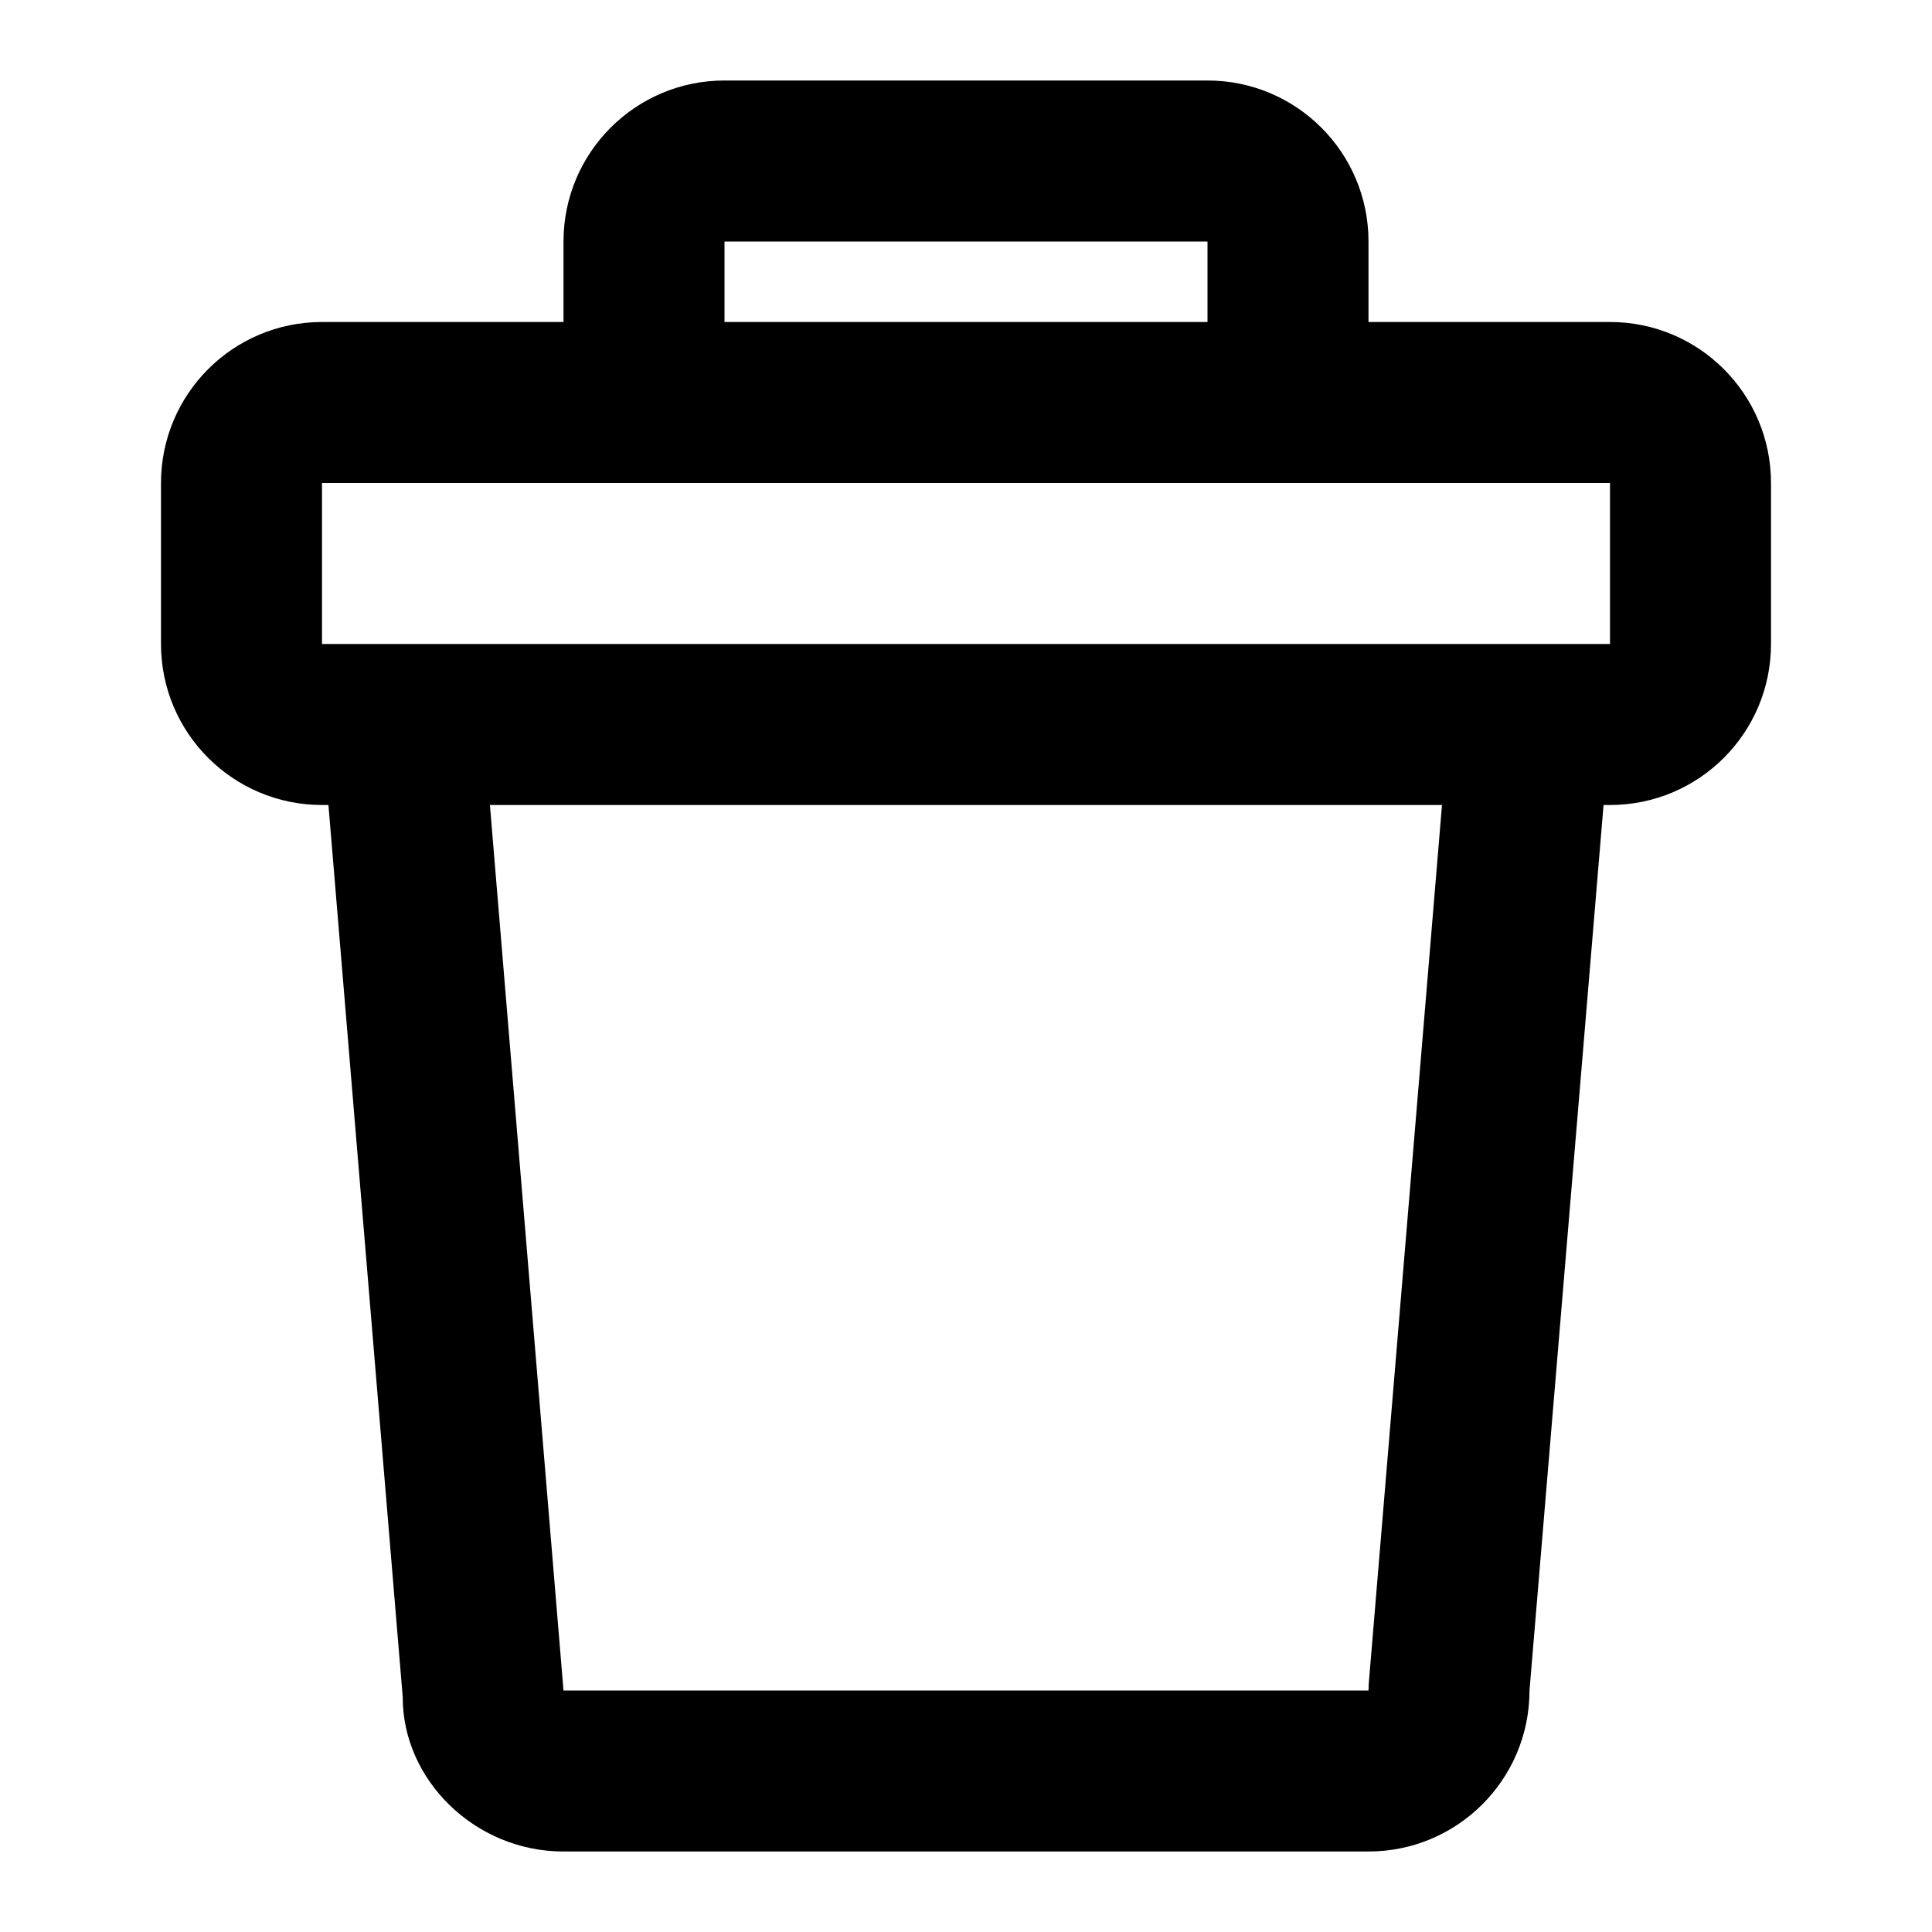
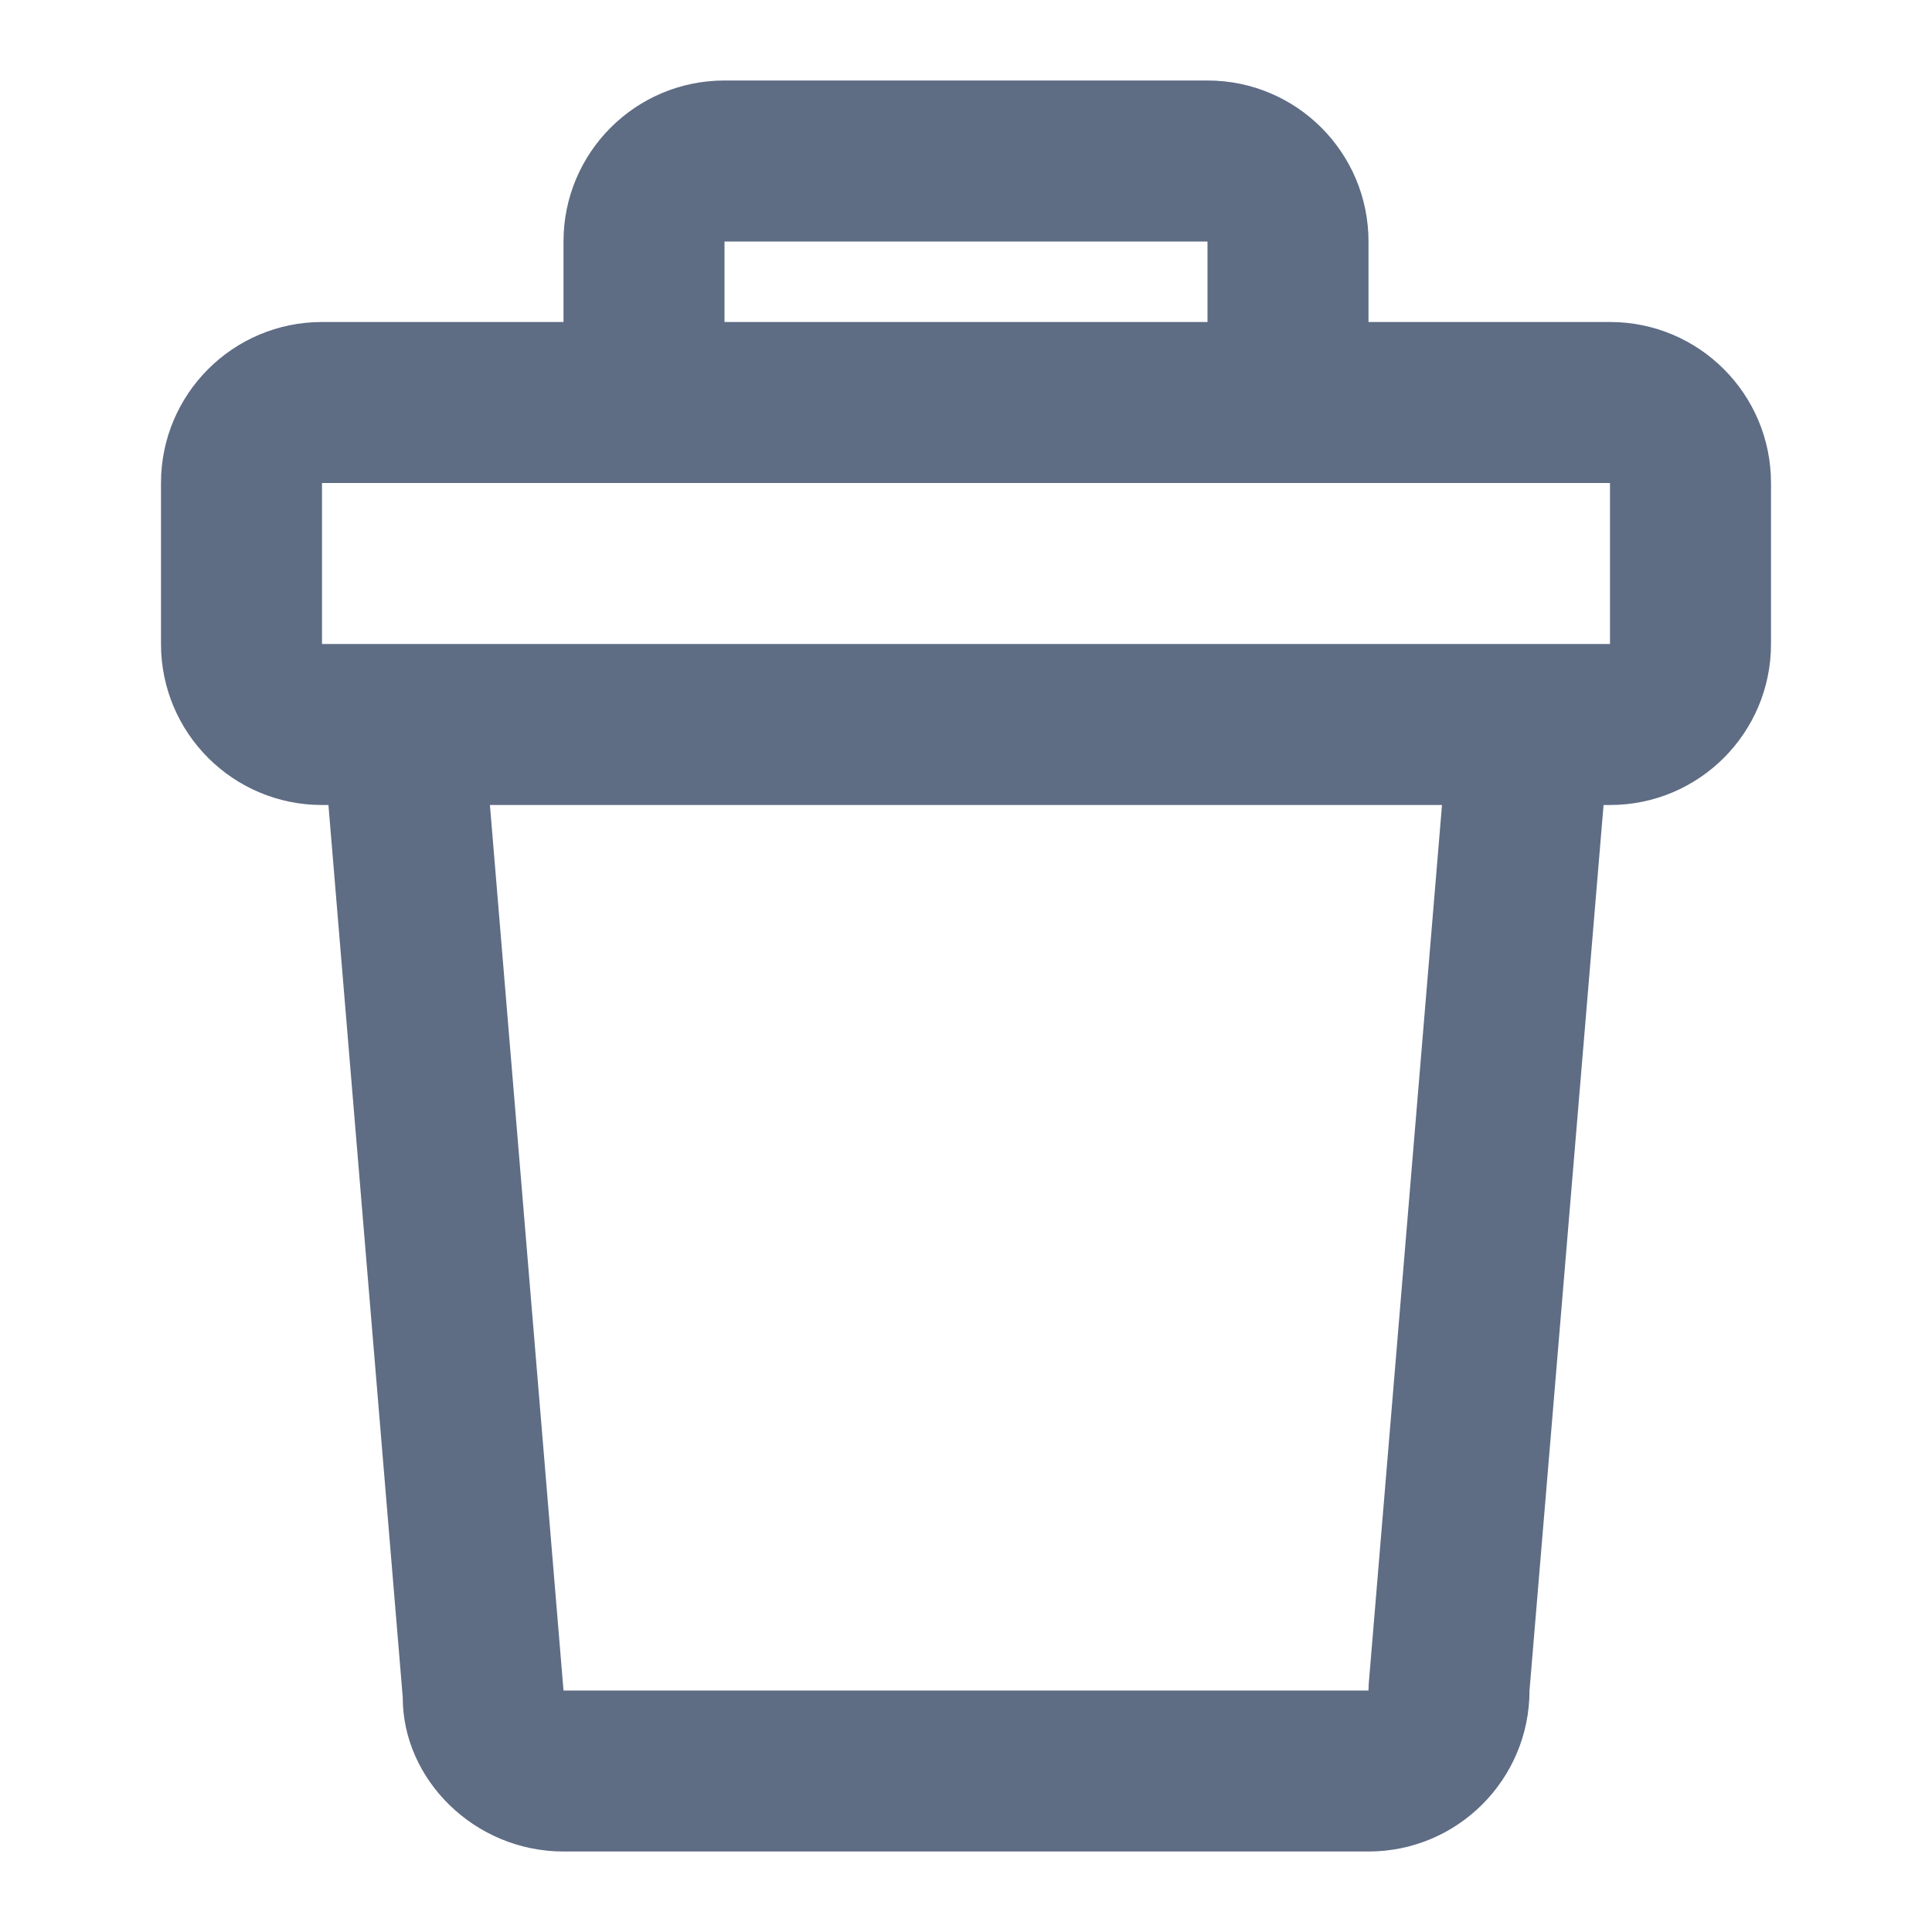
- <svg xmlns="http://www.w3.org/2000/svg" width="24px" height="24px" viewBox="0 0 24 24">
+ <svg xmlns="http://www.w3.org/2000/svg" width="24px" height="24px" viewBox="0 0 24 24" fill="#5e6c84">
  <path fill-rule="evenodd" d="M7,4 L7,3 C7,1.895 7.895,1 9,1 L15,1 C16.105,1 17,1.895 17,3 L17,4 L20,4 C21.105,4 22,4.895 22,6 L22,8 C22,9.105 21.105,10 20,10 L19.92,10 L19,21 C19,22.105 18.105,23 17,23 L7,23 C5.895,23 5,22.105 5.003,21.083 L4.08,10 L4,10 C2.895,10 2,9.105 2,8 L2,6 C2,4.895 2.895,4 4,4 L7,4 Z M7,6 L4,6 L4,8 L20,8 L20,6 L17,6 L7,6 Z M6.086,10 L7,21 L17,21 L17.003,20.917 L17.913,10 L6.086,10 Z M15,4 L15,3 L9,3 L9,4 L15,4 Z" />
</svg>
